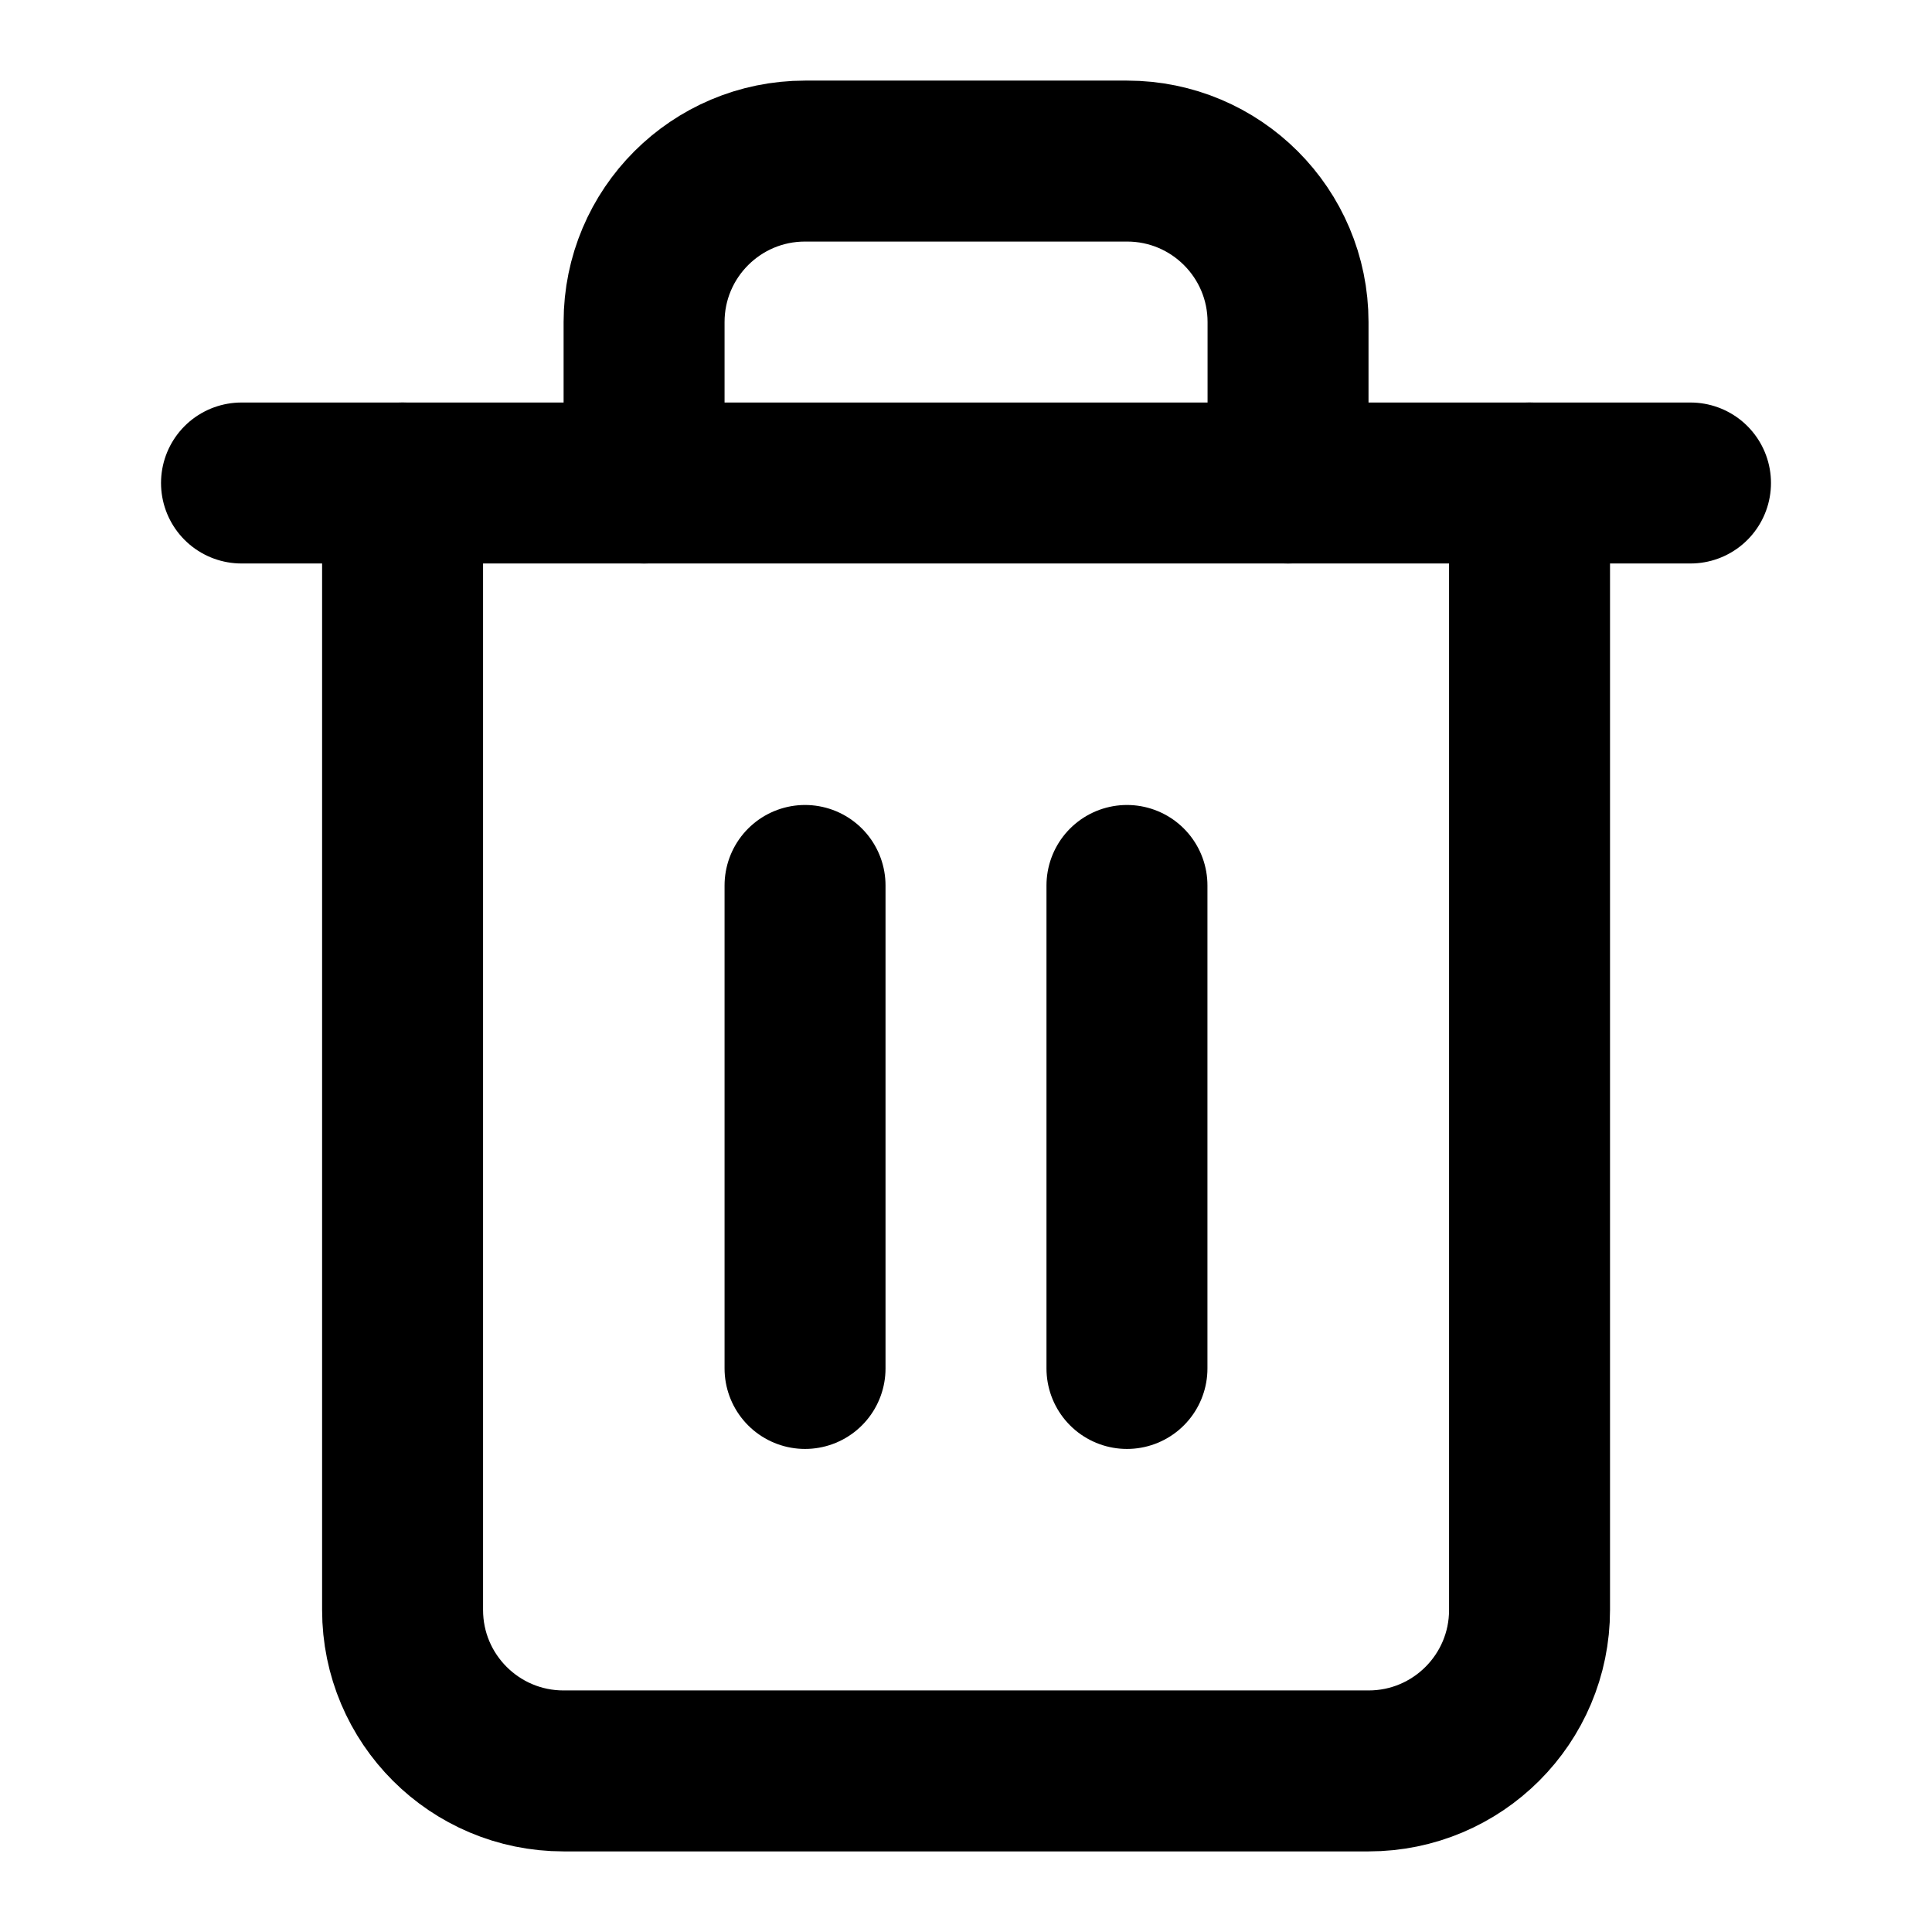
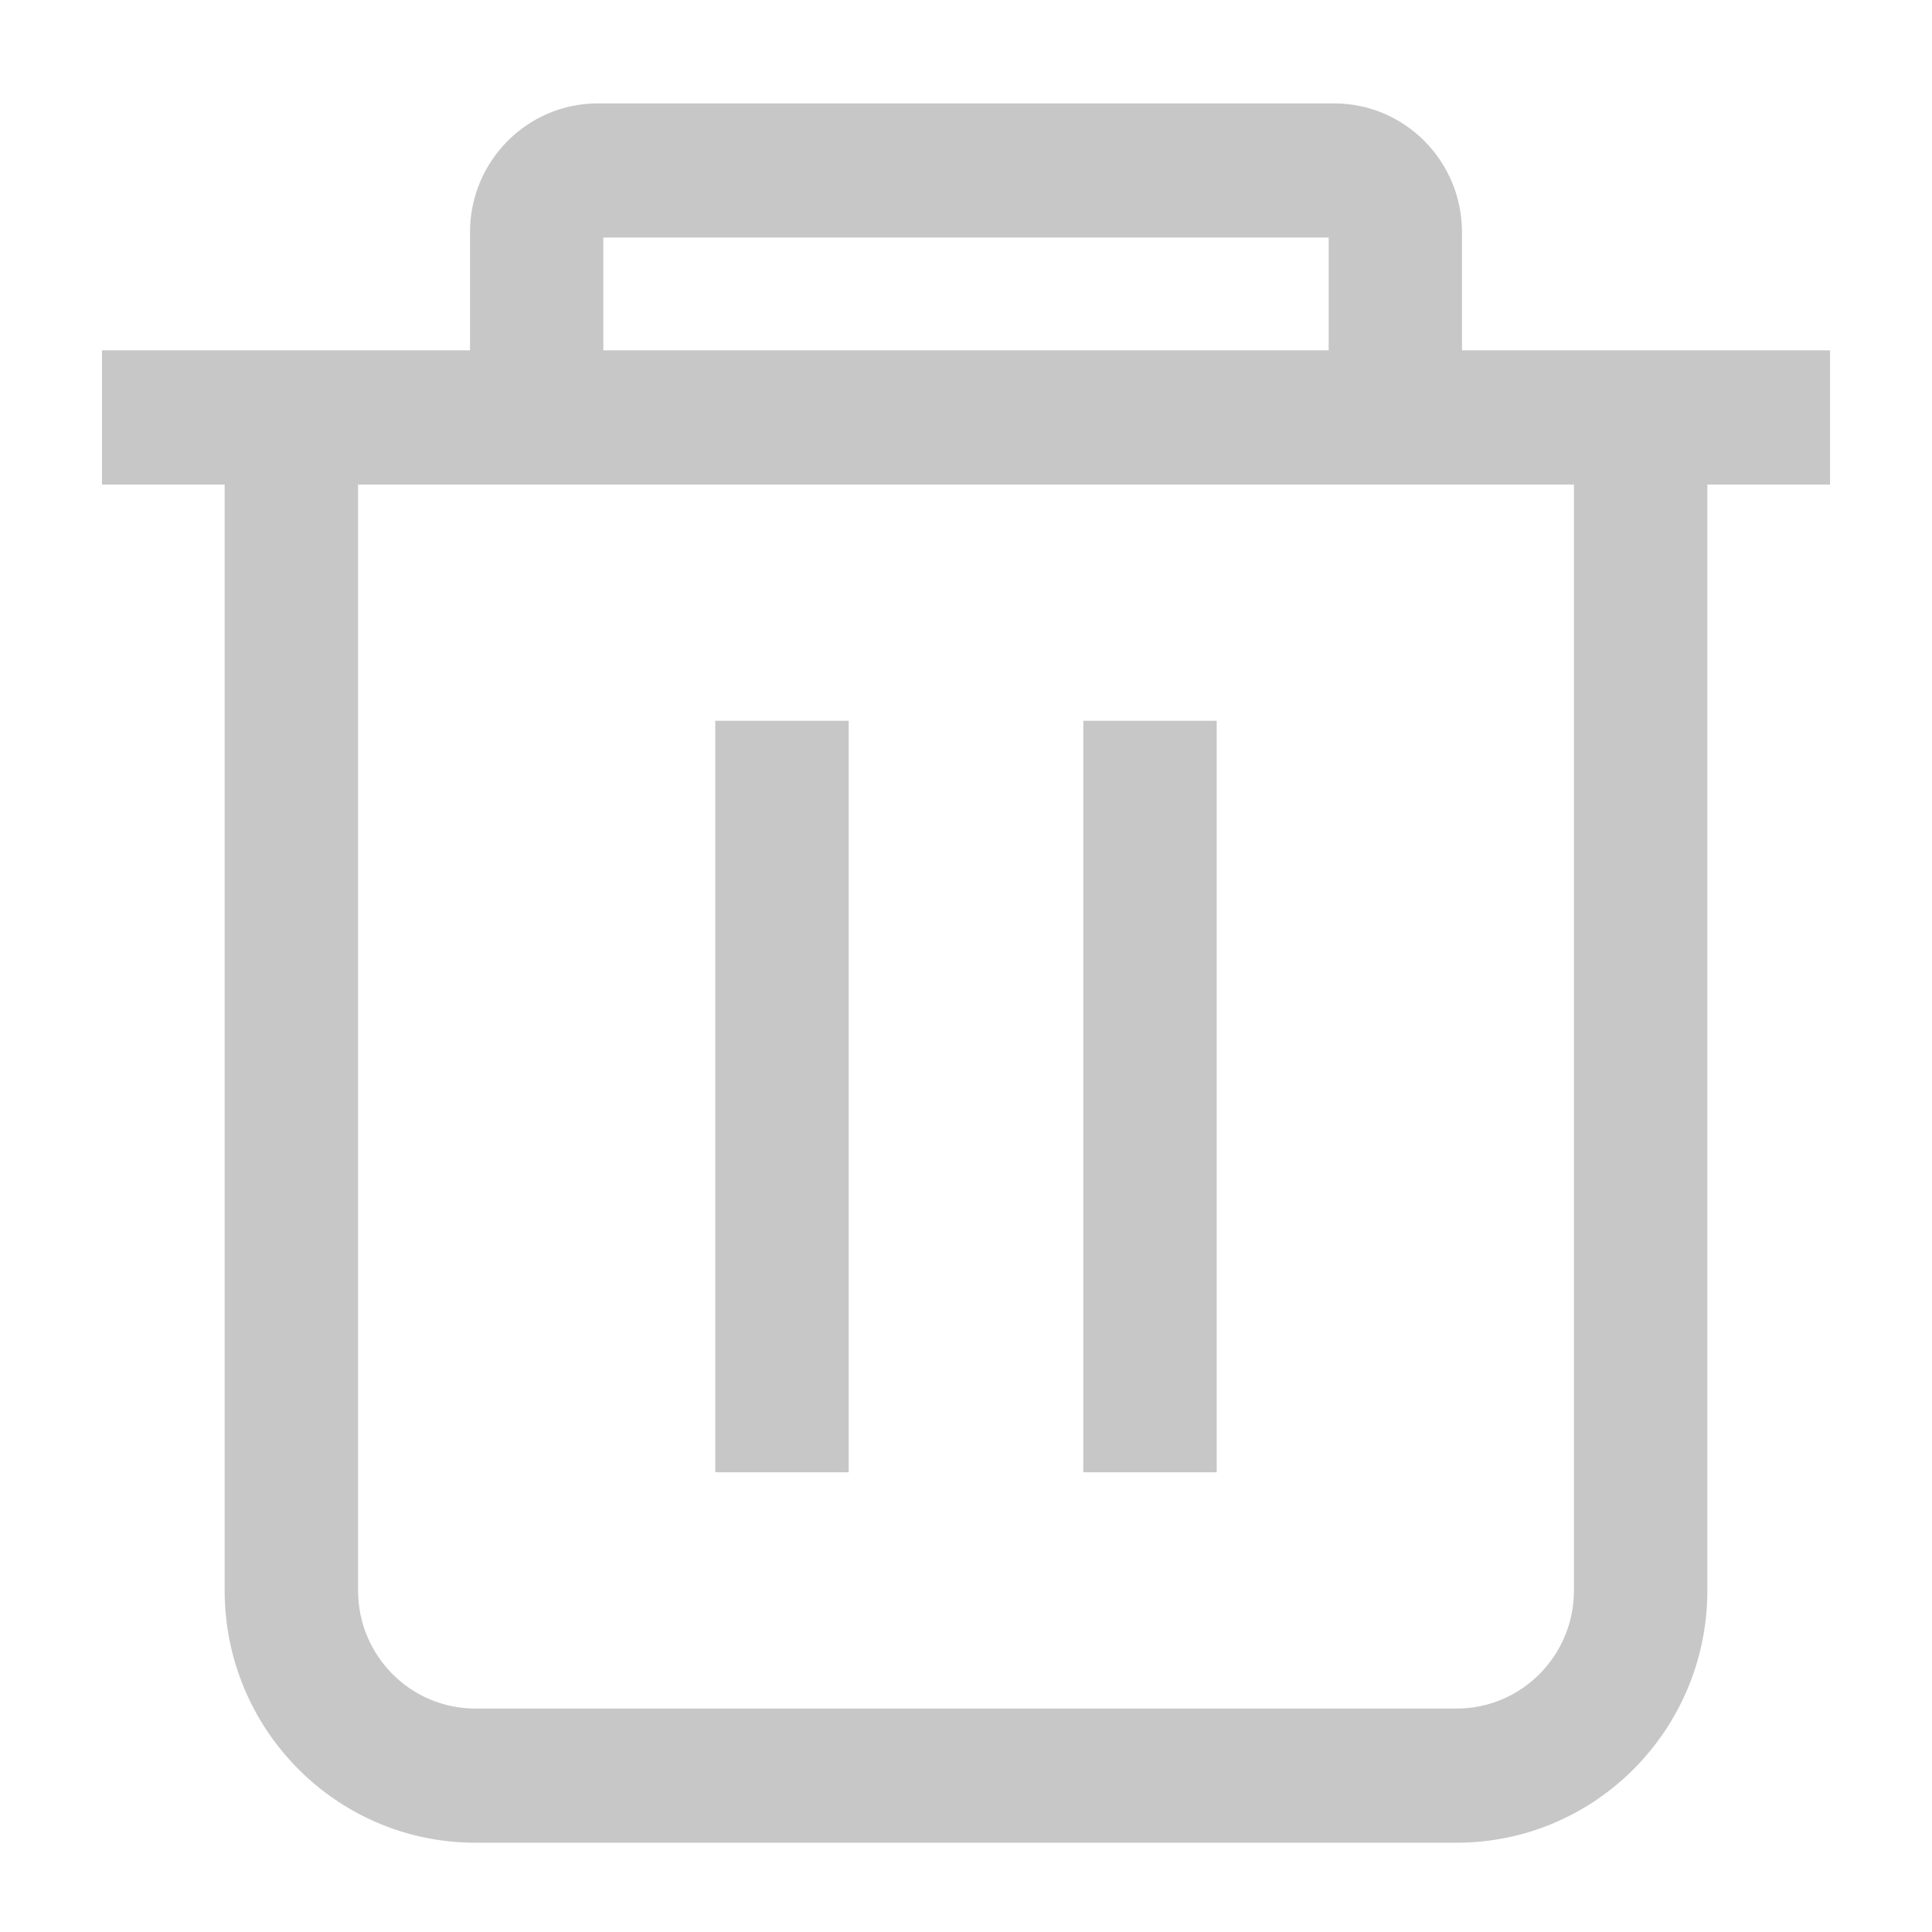
- <svg xmlns="http://www.w3.org/2000/svg" width="16" height="16" viewBox="0 0 16 16" fill="none">
-   <polyline points="2,4 3.333,4 14,4" stroke="currentColor" stroke-width="1.333" stroke-linecap="round" stroke-linejoin="round" />
-   <path d="M12.667,4v9.333a1.333,1.333 0 0,1 -1.333,1.333H4.667a1.333,1.333 0 0,1 -1.333,-1.333V4m2,0V2.667a1.333,1.333 0 0,1 1.333,-1.333h2.667a1.333,1.333 0 0,1 1.333,1.333V4" stroke="currentColor" stroke-width="1.333" stroke-linecap="round" stroke-linejoin="round" />
-   <line x1="6.667" y1="7.333" x2="6.667" y2="11.333" stroke="currentColor" stroke-width="1.333" stroke-linecap="round" stroke-linejoin="round" />
-   <line x1="9.333" y1="7.333" x2="9.333" y2="11.333" stroke="currentColor" stroke-width="1.333" stroke-linecap="round" stroke-linejoin="round" />
+ <svg xmlns="http://www.w3.org/2000/svg" width="18px" height="18px" viewBox="0 0 18 18" version="1.1">
+   <g id="页面-1" stroke="none" stroke-width="1" fill="none" fill-rule="evenodd">
+     <g id="主页黑色" transform="translate(-25, -894)" fill="#C7C7C7" fill-rule="nonzero" stroke="#C7C7C7" stroke-width="0.1">
+       <g id="编组-3备份-8" transform="translate(15, 884)">
+         <g id="形状" transform="translate(11, 11.01316)">
+           <path d="M14.857,3.451 L14.857,13.805 C14.857,15.075 13.834,16.105 12.571,16.105 L3.429,16.105 C2.166,16.105 1.143,15.075 1.143,13.805 L1.143,3.451 L0,3.451 L0,2.301 L3.429,2.301 L3.429,1.15 C3.429,0.515 3.94,0 4.571,0 L11.429,0 C12.06,0 12.571,0.515 12.571,1.15 L12.571,2.301 L16,2.301 L16,3.451 L14.857,3.451 Z M11.429,1.15 L4.571,1.15 L4.571,2.301 L11.429,2.301 L11.429,1.15 Z M13.714,3.451 L2.286,3.451 L2.286,13.805 C2.286,14.44 2.797,14.955 3.429,14.955 L12.571,14.955 C13.203,14.955 13.714,14.44 13.714,13.805 L13.714,3.451 Z M9.143,5.752 L10.286,5.752 L10.286,12.654 L9.143,12.654 L9.143,5.752 Z M5.714,5.752 L6.857,5.752 L6.857,12.654 L5.714,12.654 L5.714,5.752 Z" />
+         </g>
+       </g>
+     </g>
+   </g>
</svg>
